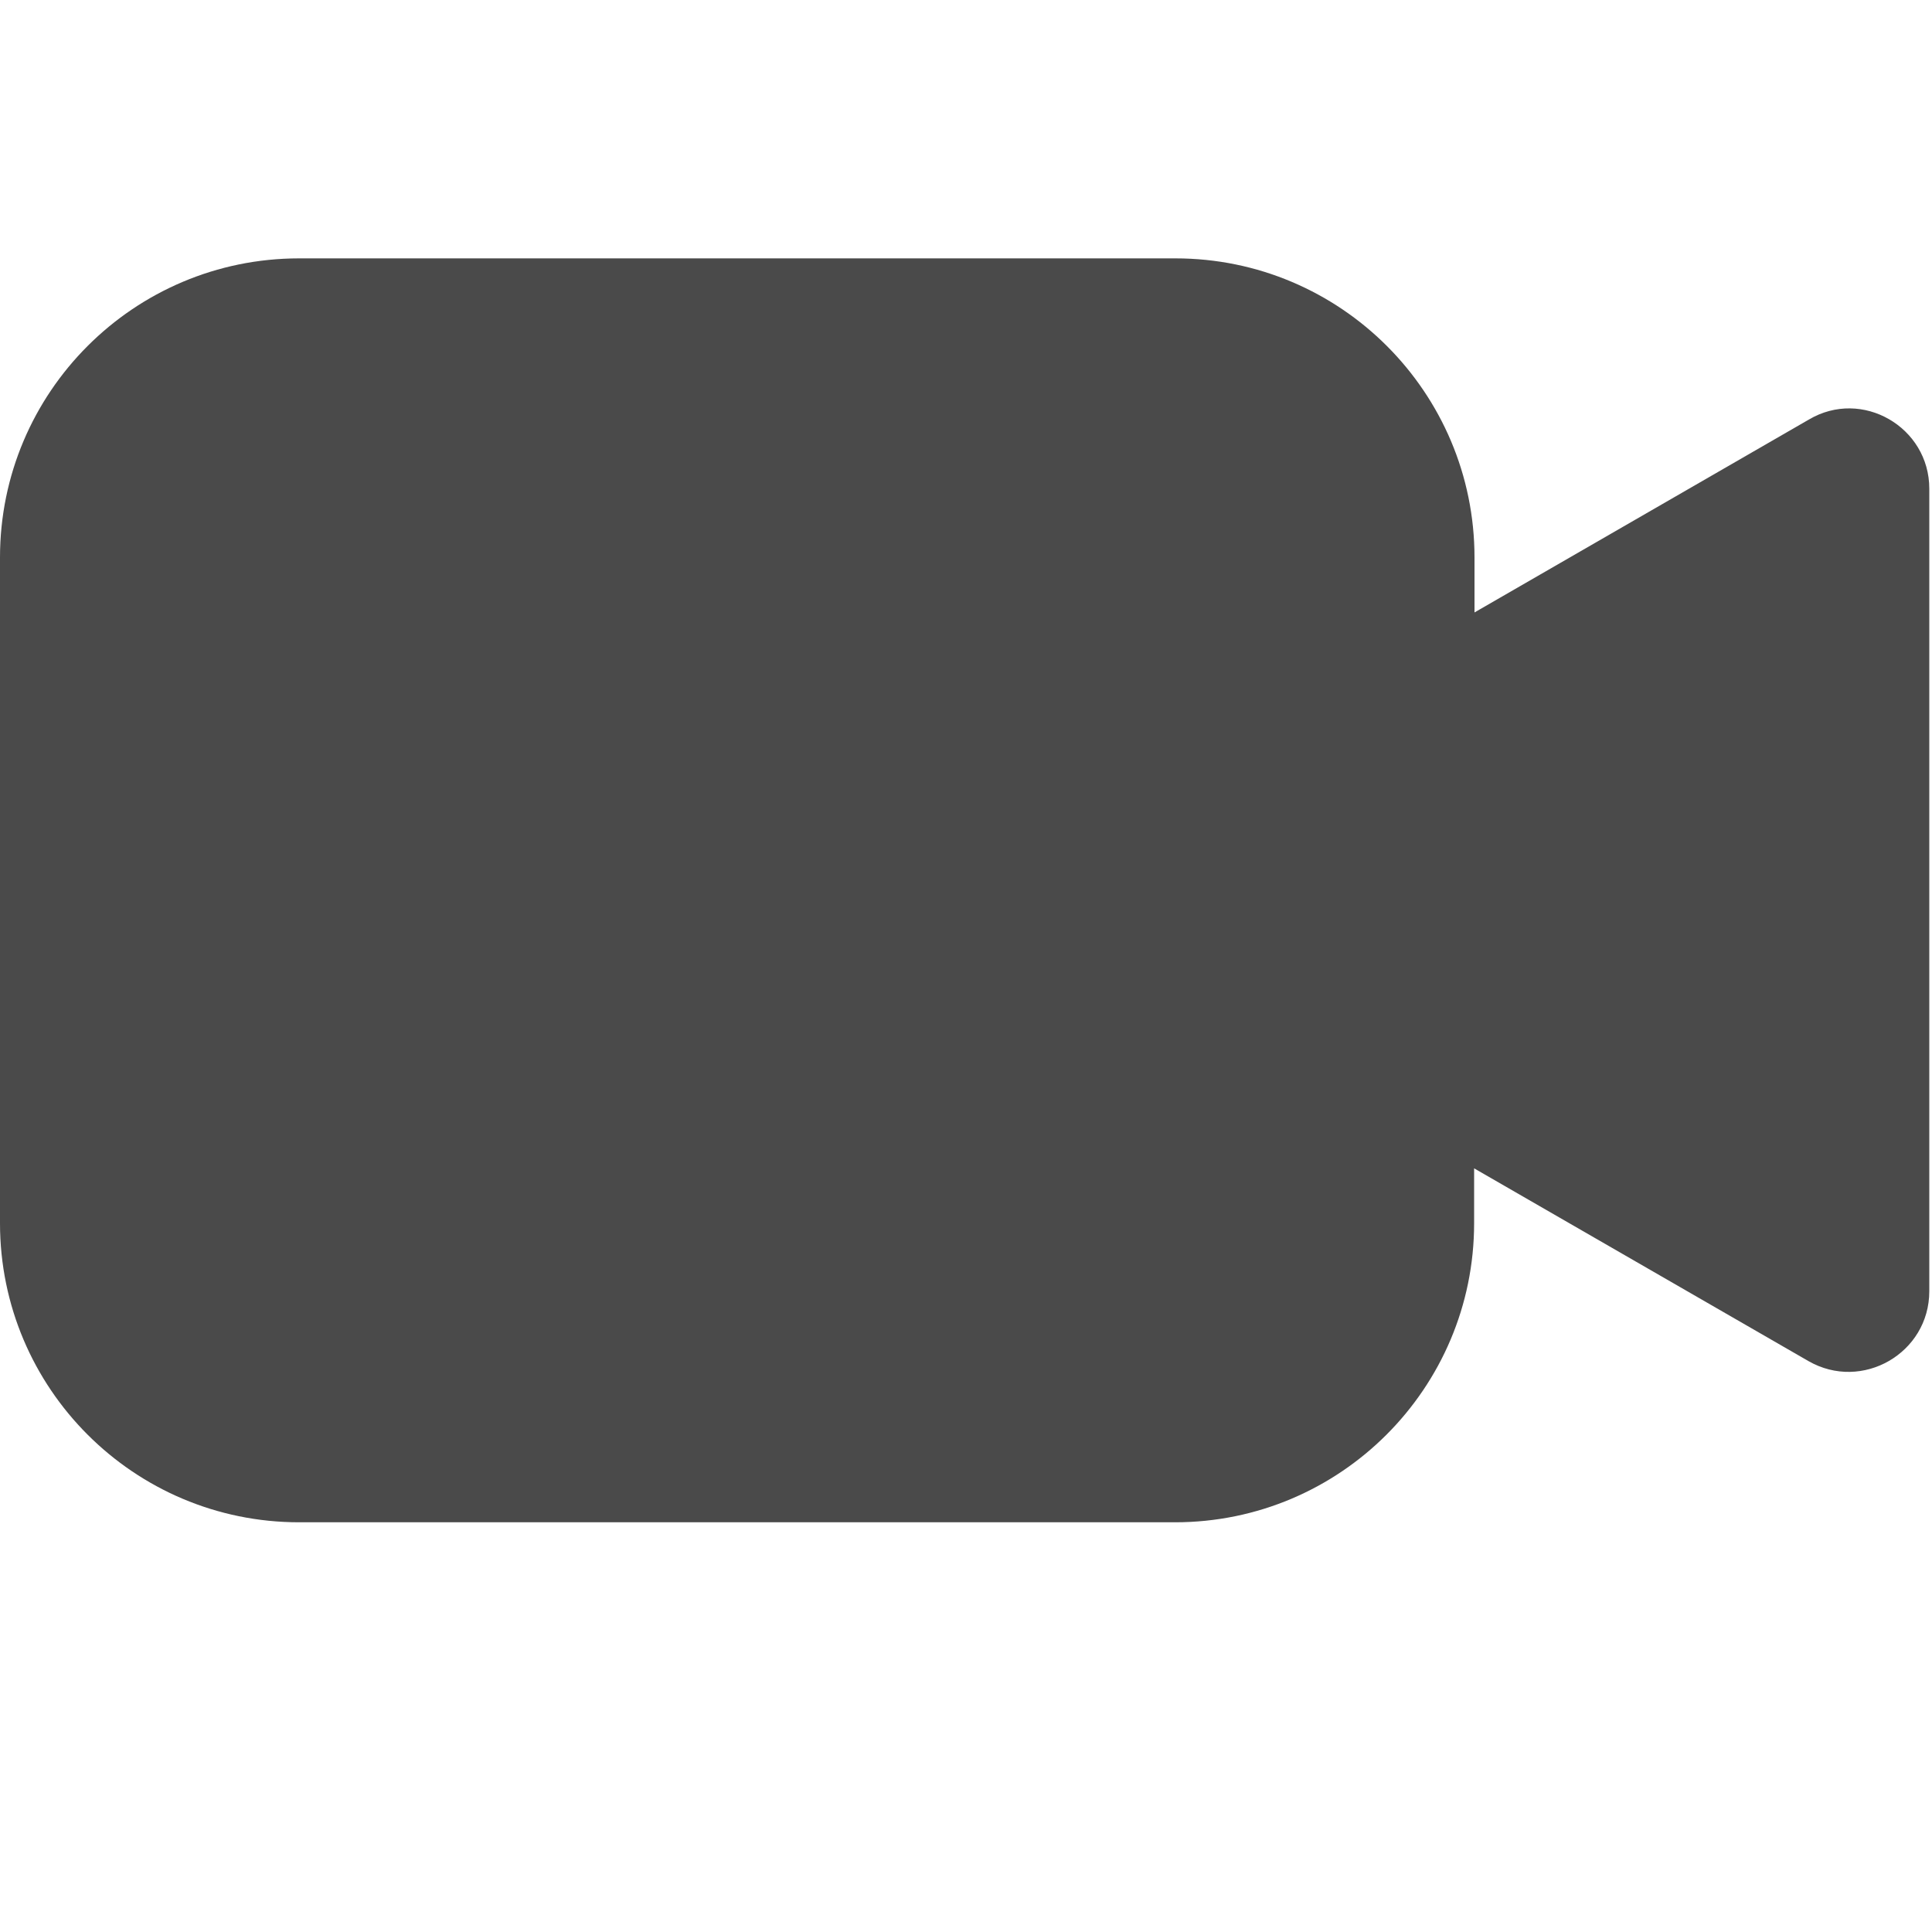
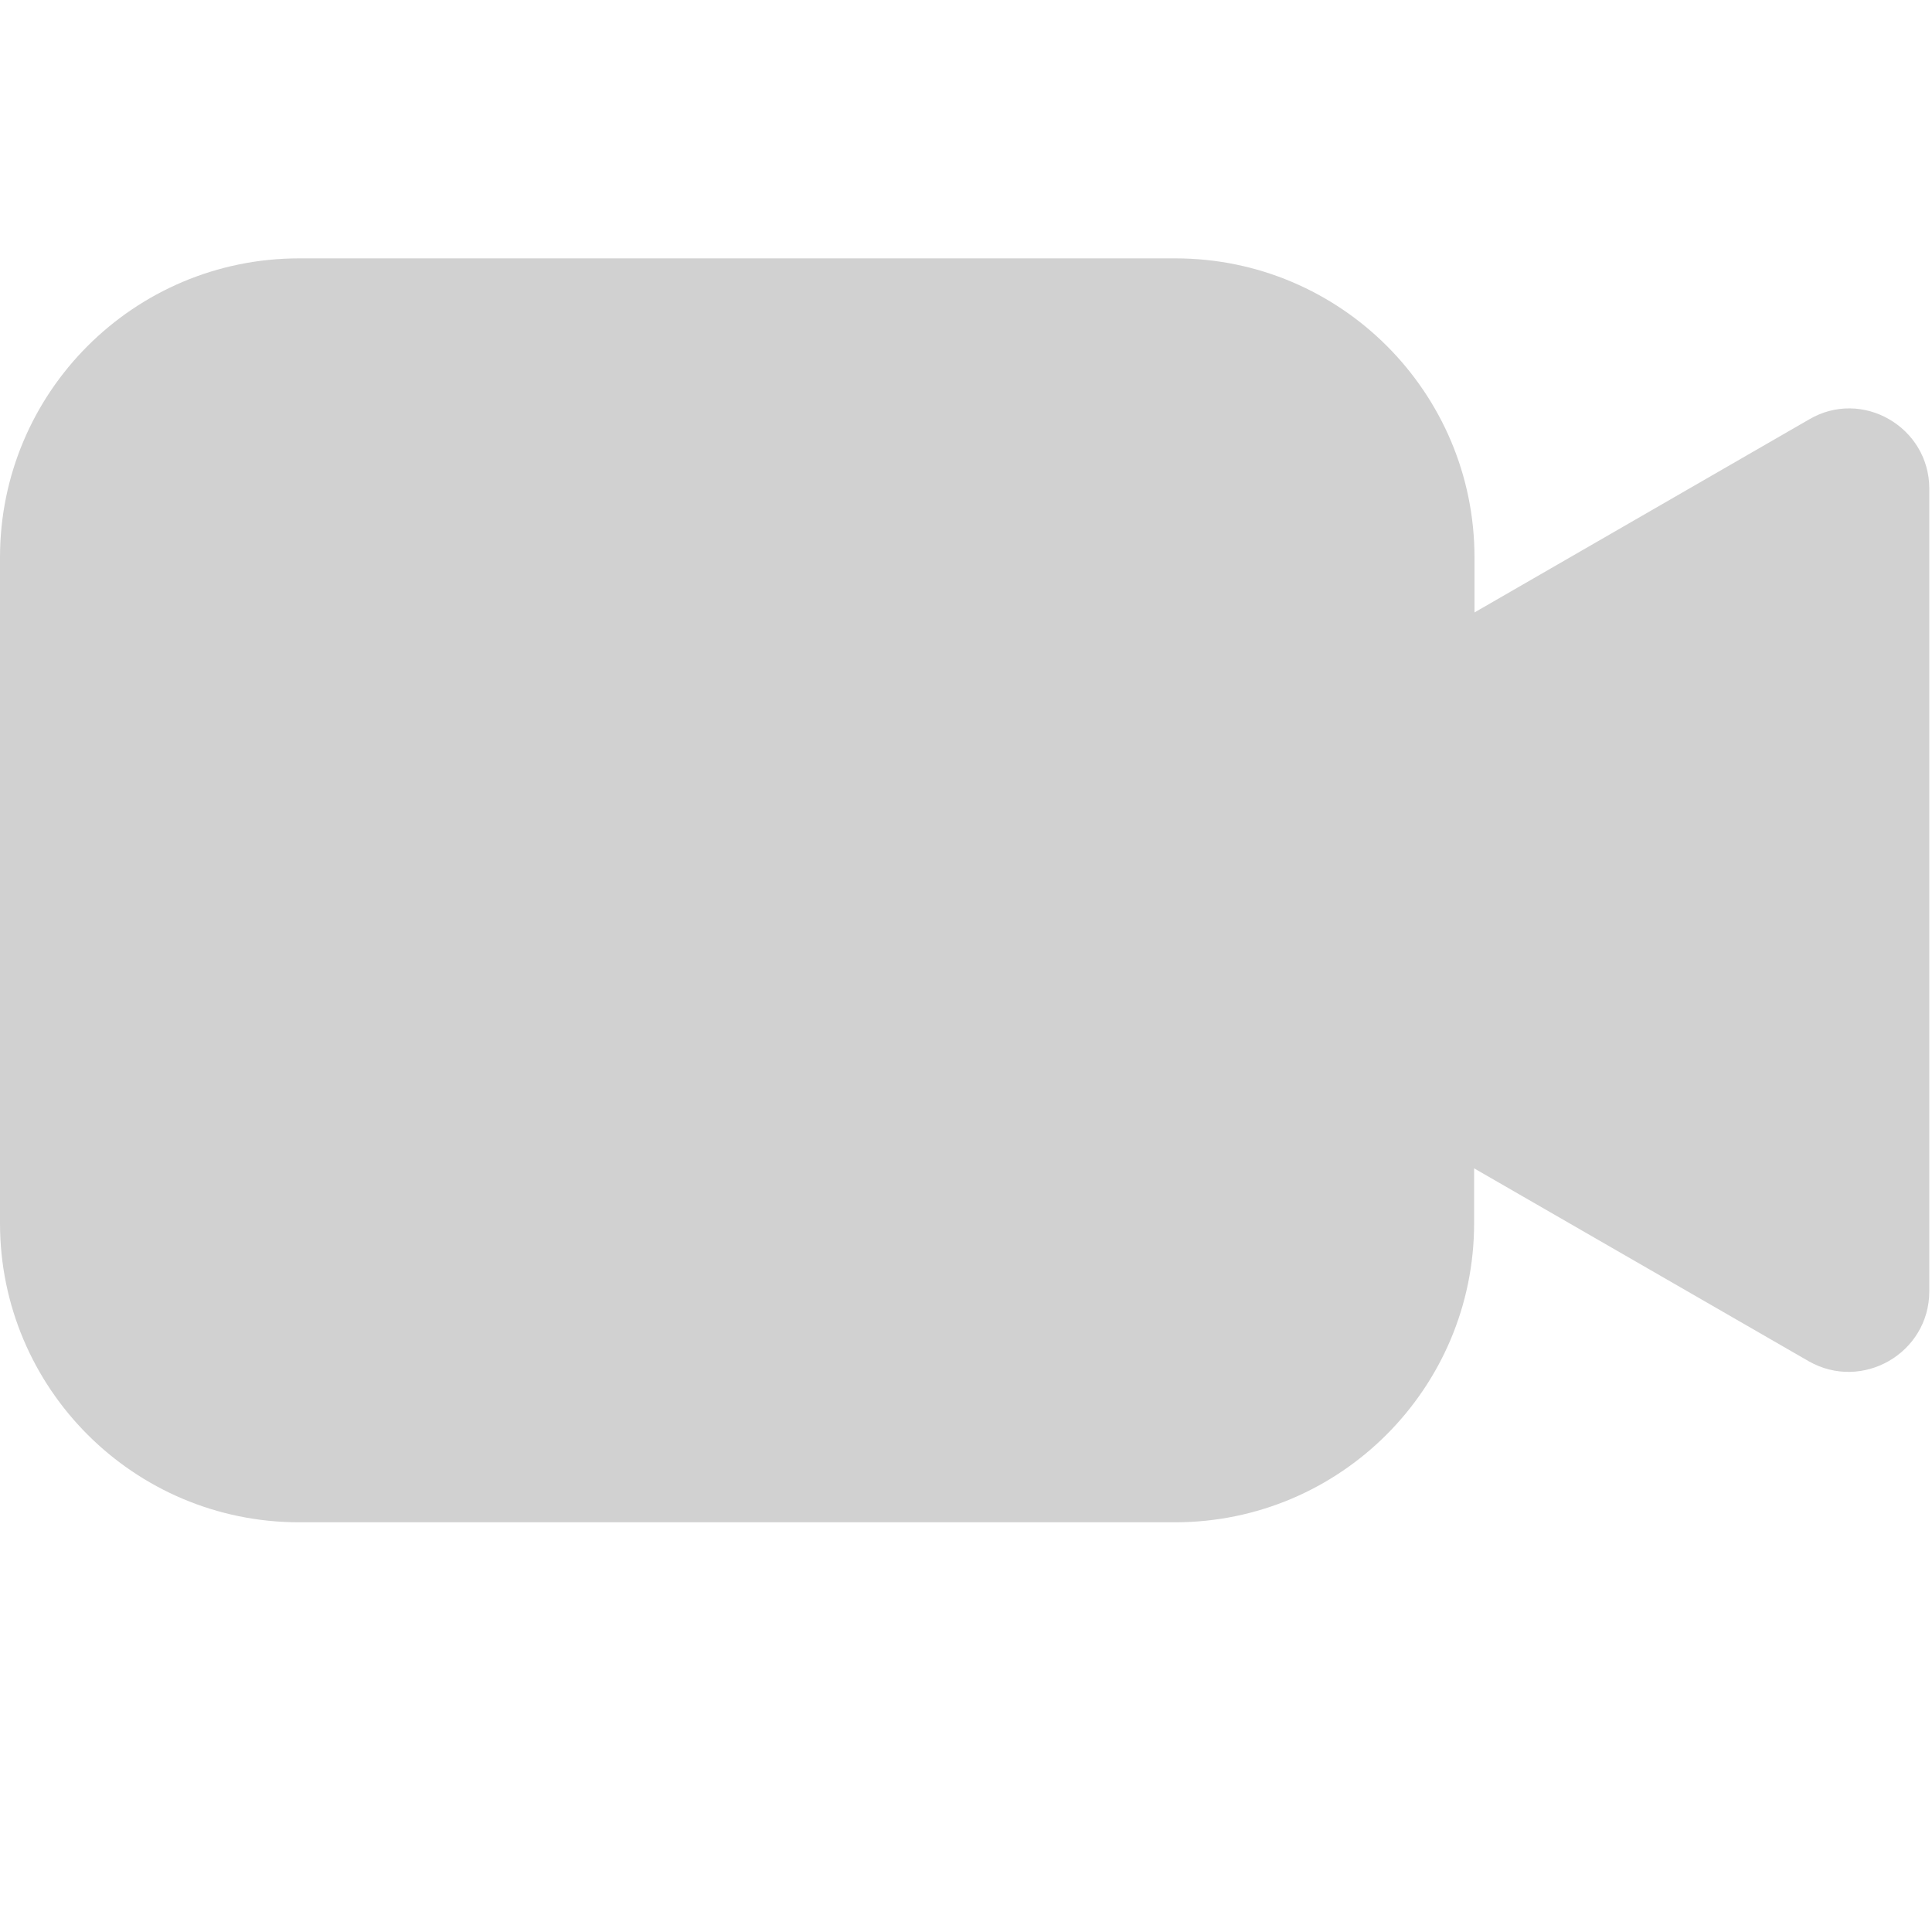
<svg xmlns="http://www.w3.org/2000/svg" width="15px" height="15px" viewBox="0 0 15 15" version="1.1">
  <defs />
  <g id="TOP/video-icon" stroke="none" stroke-width="1" fill="none" fill-rule="evenodd">
-     <g id="003-video-camera-copy" transform="translate(0, 2)" fill="#4A4A4A" fill-rule="nonzero">
+     <g id="003-video-camera-copy" transform="translate(0, 2)" fill="#D1D1D1" fill-rule="nonzero">
      <path d="M14.979,1.794 L14.979,8.025 C14.979,8.506 14.457,8.807 14.04,8.567 L11.445,7.071 L11.445,7.497 C11.445,8.779 10.405,9.819 9.123,9.819 L2.322,9.819 C1.04,9.819 0,8.779 0,7.497 L0,2.328 C0,1.046 1.04,0.006 2.322,0.006 L9.126,0.006 C10.408,0.006 11.448,1.046 11.448,2.328 L11.448,2.755 L14.043,1.258 C14.457,1.012 14.979,1.316 14.979,1.794 Z" id="Shape" />
    </g>
    <rect id="Rectangle-17" x="0" y="0" width="15" height="15" />
  </g>
</svg>
